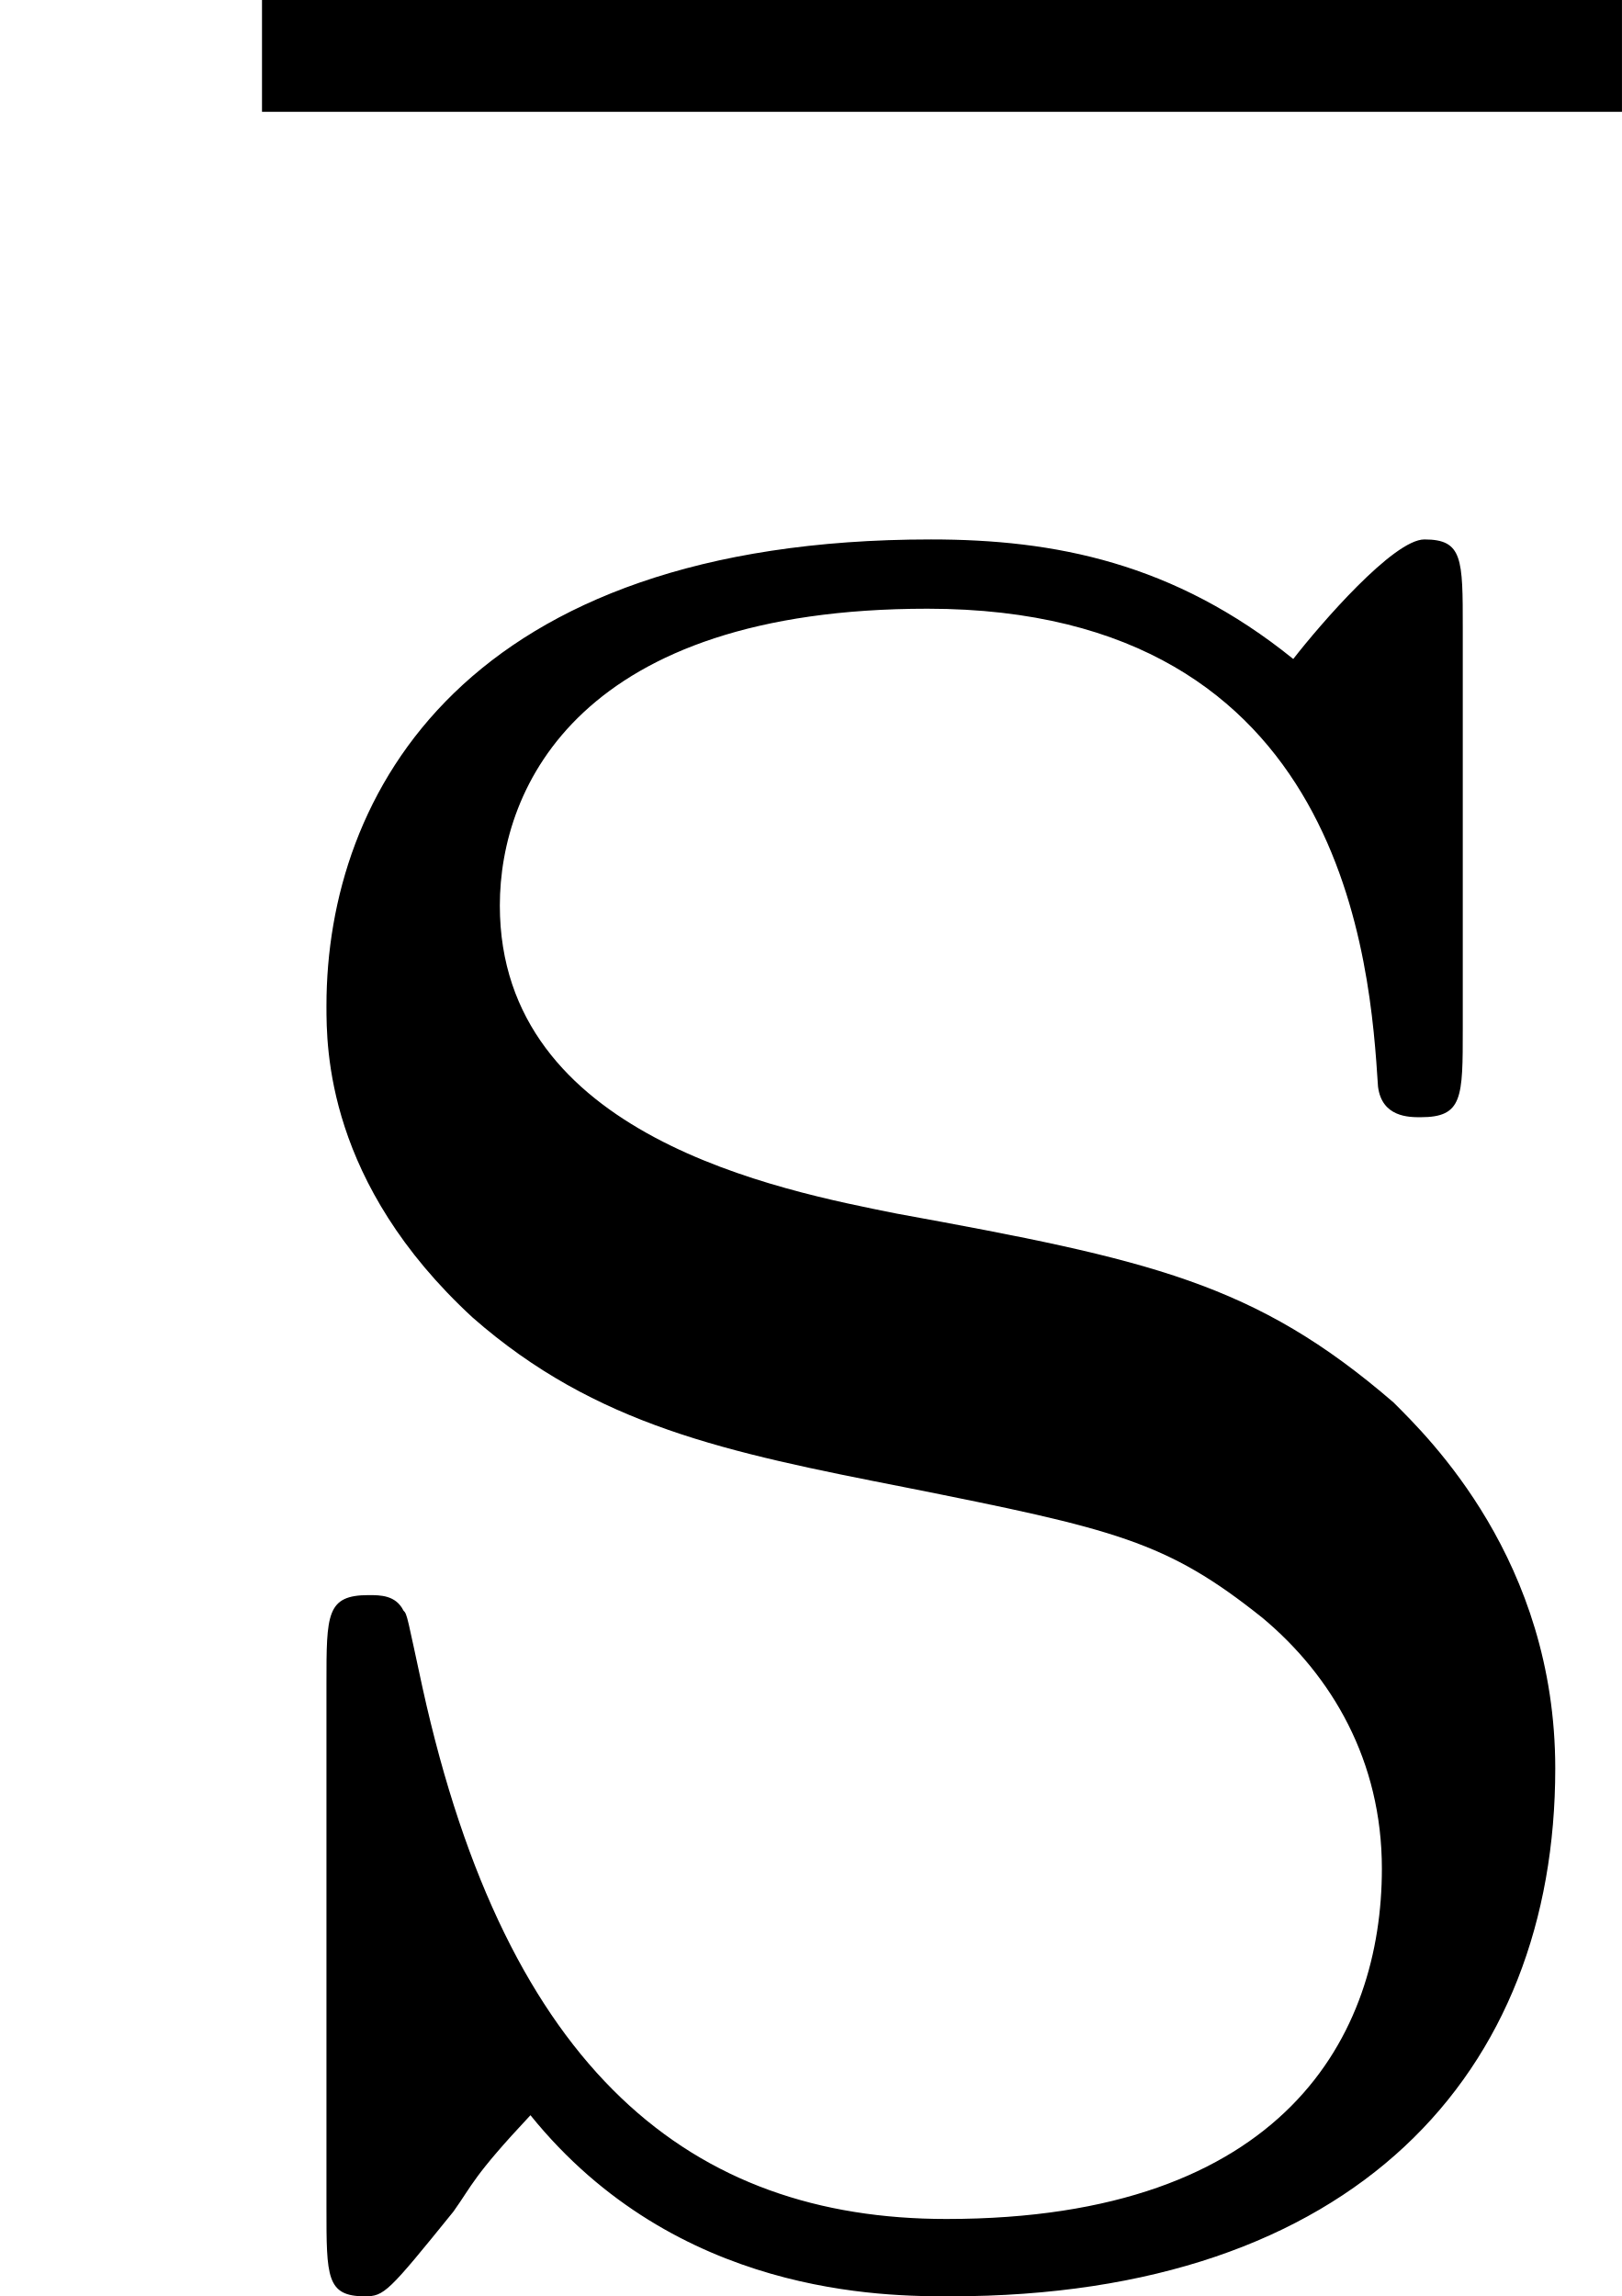
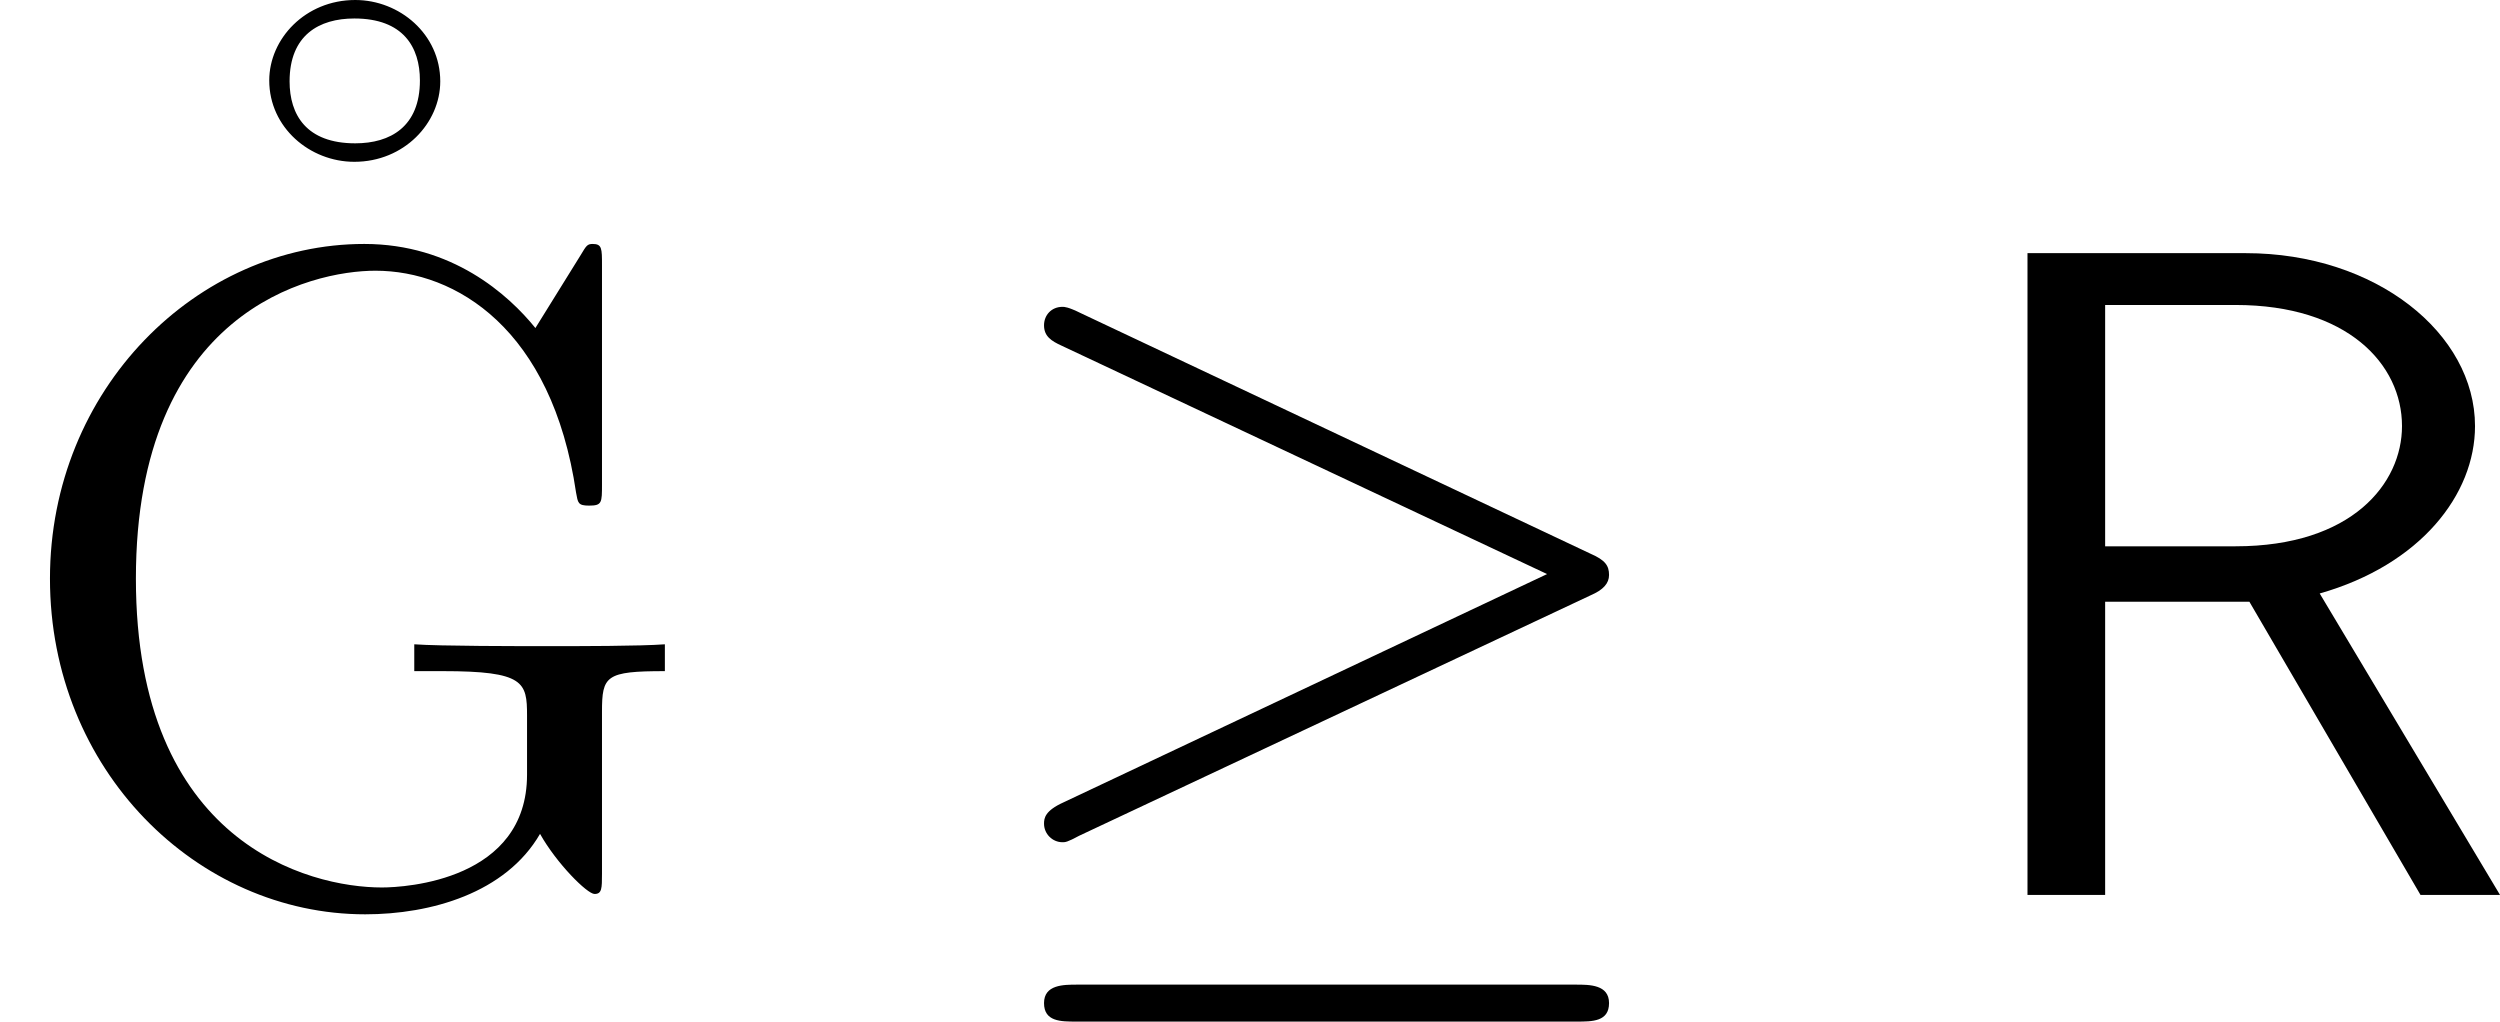
- <svg xmlns="http://www.w3.org/2000/svg" xmlns:xlink="http://www.w3.org/1999/xlink" version="1.1" width="5.033pt" height="7.125pt" viewBox="43.982 280.566 5.033 7.125">
+ <svg xmlns="http://www.w3.org/2000/svg" xmlns:xlink="http://www.w3.org/1999/xlink" version="1.1" width="32.322pt" height="13.208pt" viewBox="88.573 258.768 32.322 13.208">
  <defs>
-     <path id="g32-22" d="M5.033-6.659V-7.006H.813V-6.659H5.033Z" />
-     <path id="g32-115" d="M3.921-5.057C3.921-5.272 3.921-5.332 3.802-5.332C3.706-5.332 3.479-5.069 3.395-4.961C3.025-5.26 2.654-5.332 2.271-5.332C.825-5.332 .395-4.543 .395-3.885C.395-3.754 .395-3.335 .849-2.917C1.231-2.582 1.638-2.499 2.188-2.391C2.845-2.26 3.001-2.224 3.3-1.985C3.515-1.805 3.67-1.542 3.67-1.207C3.67-.693 3.371-.12 2.319-.12C1.53-.12 .956-.574 .693-1.769C.646-1.985 .646-1.997 .634-2.008C.61-2.056 .562-2.056 .526-2.056C.395-2.056 .395-1.997 .395-1.781V-.155C.395 .06 .395 .12 .514 .12C.574 .12 .586 .108 .789-.143C.849-.227 .849-.251 1.028-.442C1.482 .12 2.128 .12 2.331 .12C3.587 .12 4.208-.574 4.208-1.518C4.208-2.164 3.814-2.546 3.706-2.654C3.276-3.025 2.953-3.096 2.164-3.24C1.805-3.312 .933-3.479 .933-4.196C.933-4.567 1.184-5.117 2.26-5.117C3.563-5.117 3.634-4.005 3.658-3.634C3.67-3.539 3.754-3.539 3.79-3.539C3.921-3.539 3.921-3.599 3.921-3.814V-5.057Z" />
+     <path id="g20-21" d="M8.058-3.873C8.225-3.945 8.297-4.029 8.297-4.136C8.297-4.256 8.249-4.328 8.058-4.411L1.47-7.52C1.303-7.603 1.255-7.603 1.231-7.603C1.088-7.603 .992-7.496 .992-7.364C.992-7.221 1.088-7.161 1.219-7.101L7.496-4.148L1.243-1.196C1.004-1.088 .992-.992 .992-.921C.992-.789 1.1-.681 1.231-.681C1.267-.681 1.291-.681 1.447-.765L8.058-3.873ZM7.878 1.638C8.082 1.638 8.297 1.638 8.297 1.399S8.046 1.16 7.867 1.16H1.423C1.243 1.16 .992 1.16 .992 1.399S1.207 1.638 1.411 1.638H7.878Z" />
+     <path id="g15-82" d="M4.866-3.897C6.169-4.268 6.874-5.177 6.874-6.061C6.874-7.257 5.595-8.297 3.909-8.297H1.088V0H2.092V-3.79H3.957L6.169 0H7.197L4.866-3.897ZM2.092-4.507V-7.627H3.778C5.224-7.627 5.93-6.862 5.93-6.061C5.93-5.32 5.284-4.507 3.778-4.507H2.092Z" />
+     <path id="g32-23" d="M5.487-7.496C5.487-8.106 4.961-8.548 4.388-8.548C3.742-8.548 3.276-8.046 3.276-7.508C3.276-6.898 3.802-6.456 4.376-6.456C5.021-6.456 5.487-6.958 5.487-7.496ZM4.388-6.695C3.754-6.695 3.539-7.066 3.539-7.496C3.539-8.094 3.921-8.309 4.376-8.309C5.009-8.309 5.224-7.938 5.224-7.508C5.224-6.91 4.842-6.695 4.388-6.695Z" />
+     <path id="g32-71" d="M7.783-2.367C7.783-2.833 7.831-2.893 8.596-2.893V-3.24C8.285-3.216 7.46-3.216 7.101-3.216C6.719-3.216 5.679-3.216 5.356-3.24V-2.893H5.727C6.779-2.893 6.814-2.75 6.814-2.319V-1.554C6.814-.191 5.248-.096 4.937-.096C3.993-.096 1.757-.669 1.757-4.089C1.757-7.544 4.017-8.07 4.854-8.07C5.894-8.07 7.137-7.317 7.448-5.2C7.472-5.069 7.472-5.033 7.615-5.033C7.783-5.033 7.783-5.069 7.783-5.308V-8.141C7.783-8.357 7.783-8.416 7.663-8.416C7.592-8.416 7.58-8.393 7.508-8.273L6.922-7.329C6.575-7.759 5.846-8.416 4.71-8.416C2.546-8.416 .646-6.539 .646-4.089C.646-1.614 2.546 .251 4.722 .251C5.571 .251 6.539-.024 6.982-.789C7.197-.406 7.592-.012 7.687-.012S7.783-.084 7.783-.275V-2.367Z" />
  </defs>
  <g id="page1">
-     <use x="43.982" y="287.572" xlink:href="#g32-22" />
-     <use x="44.6" y="287.572" xlink:href="#g32-115" />
+     <use x="88.778" y="267.316" xlink:href="#g32-23" />
+     <use x="88.573" y="270.338" xlink:href="#g32-71" />
+     <use x="101.079" y="270.338" xlink:href="#g20-21" />
+     <use x="113.698" y="270.338" xlink:href="#g15-82" />
  </g>
</svg>
